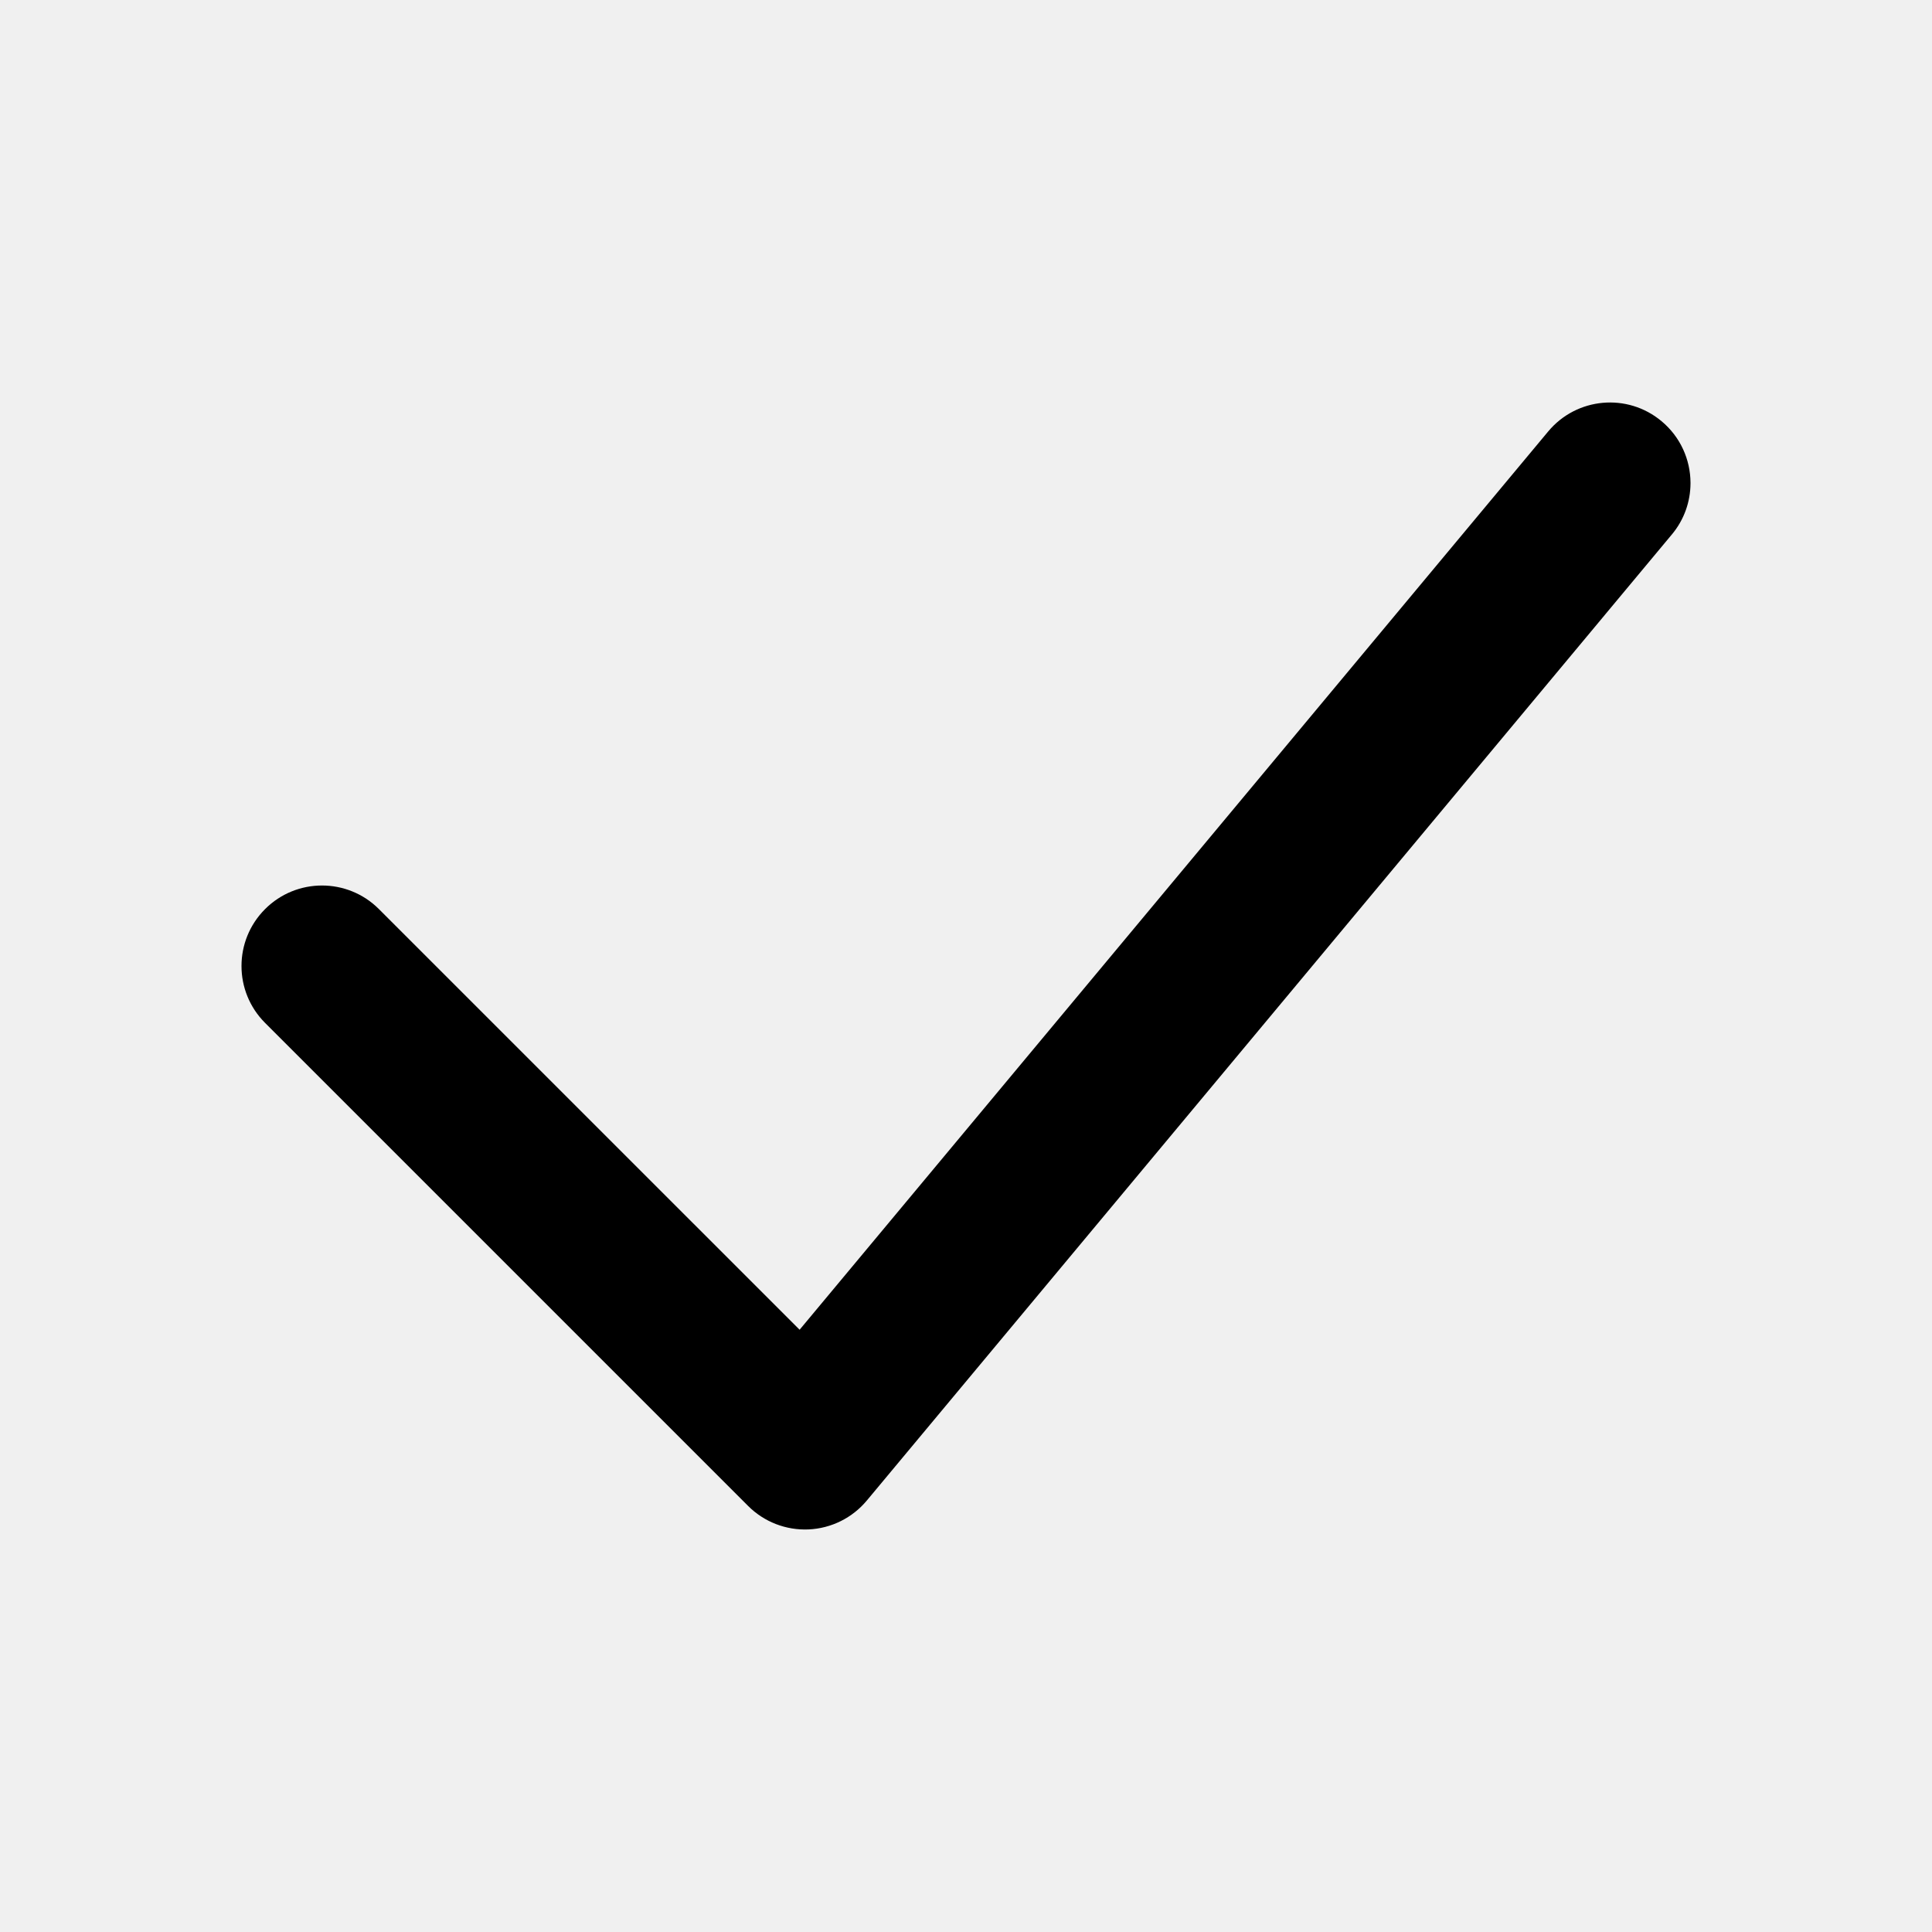
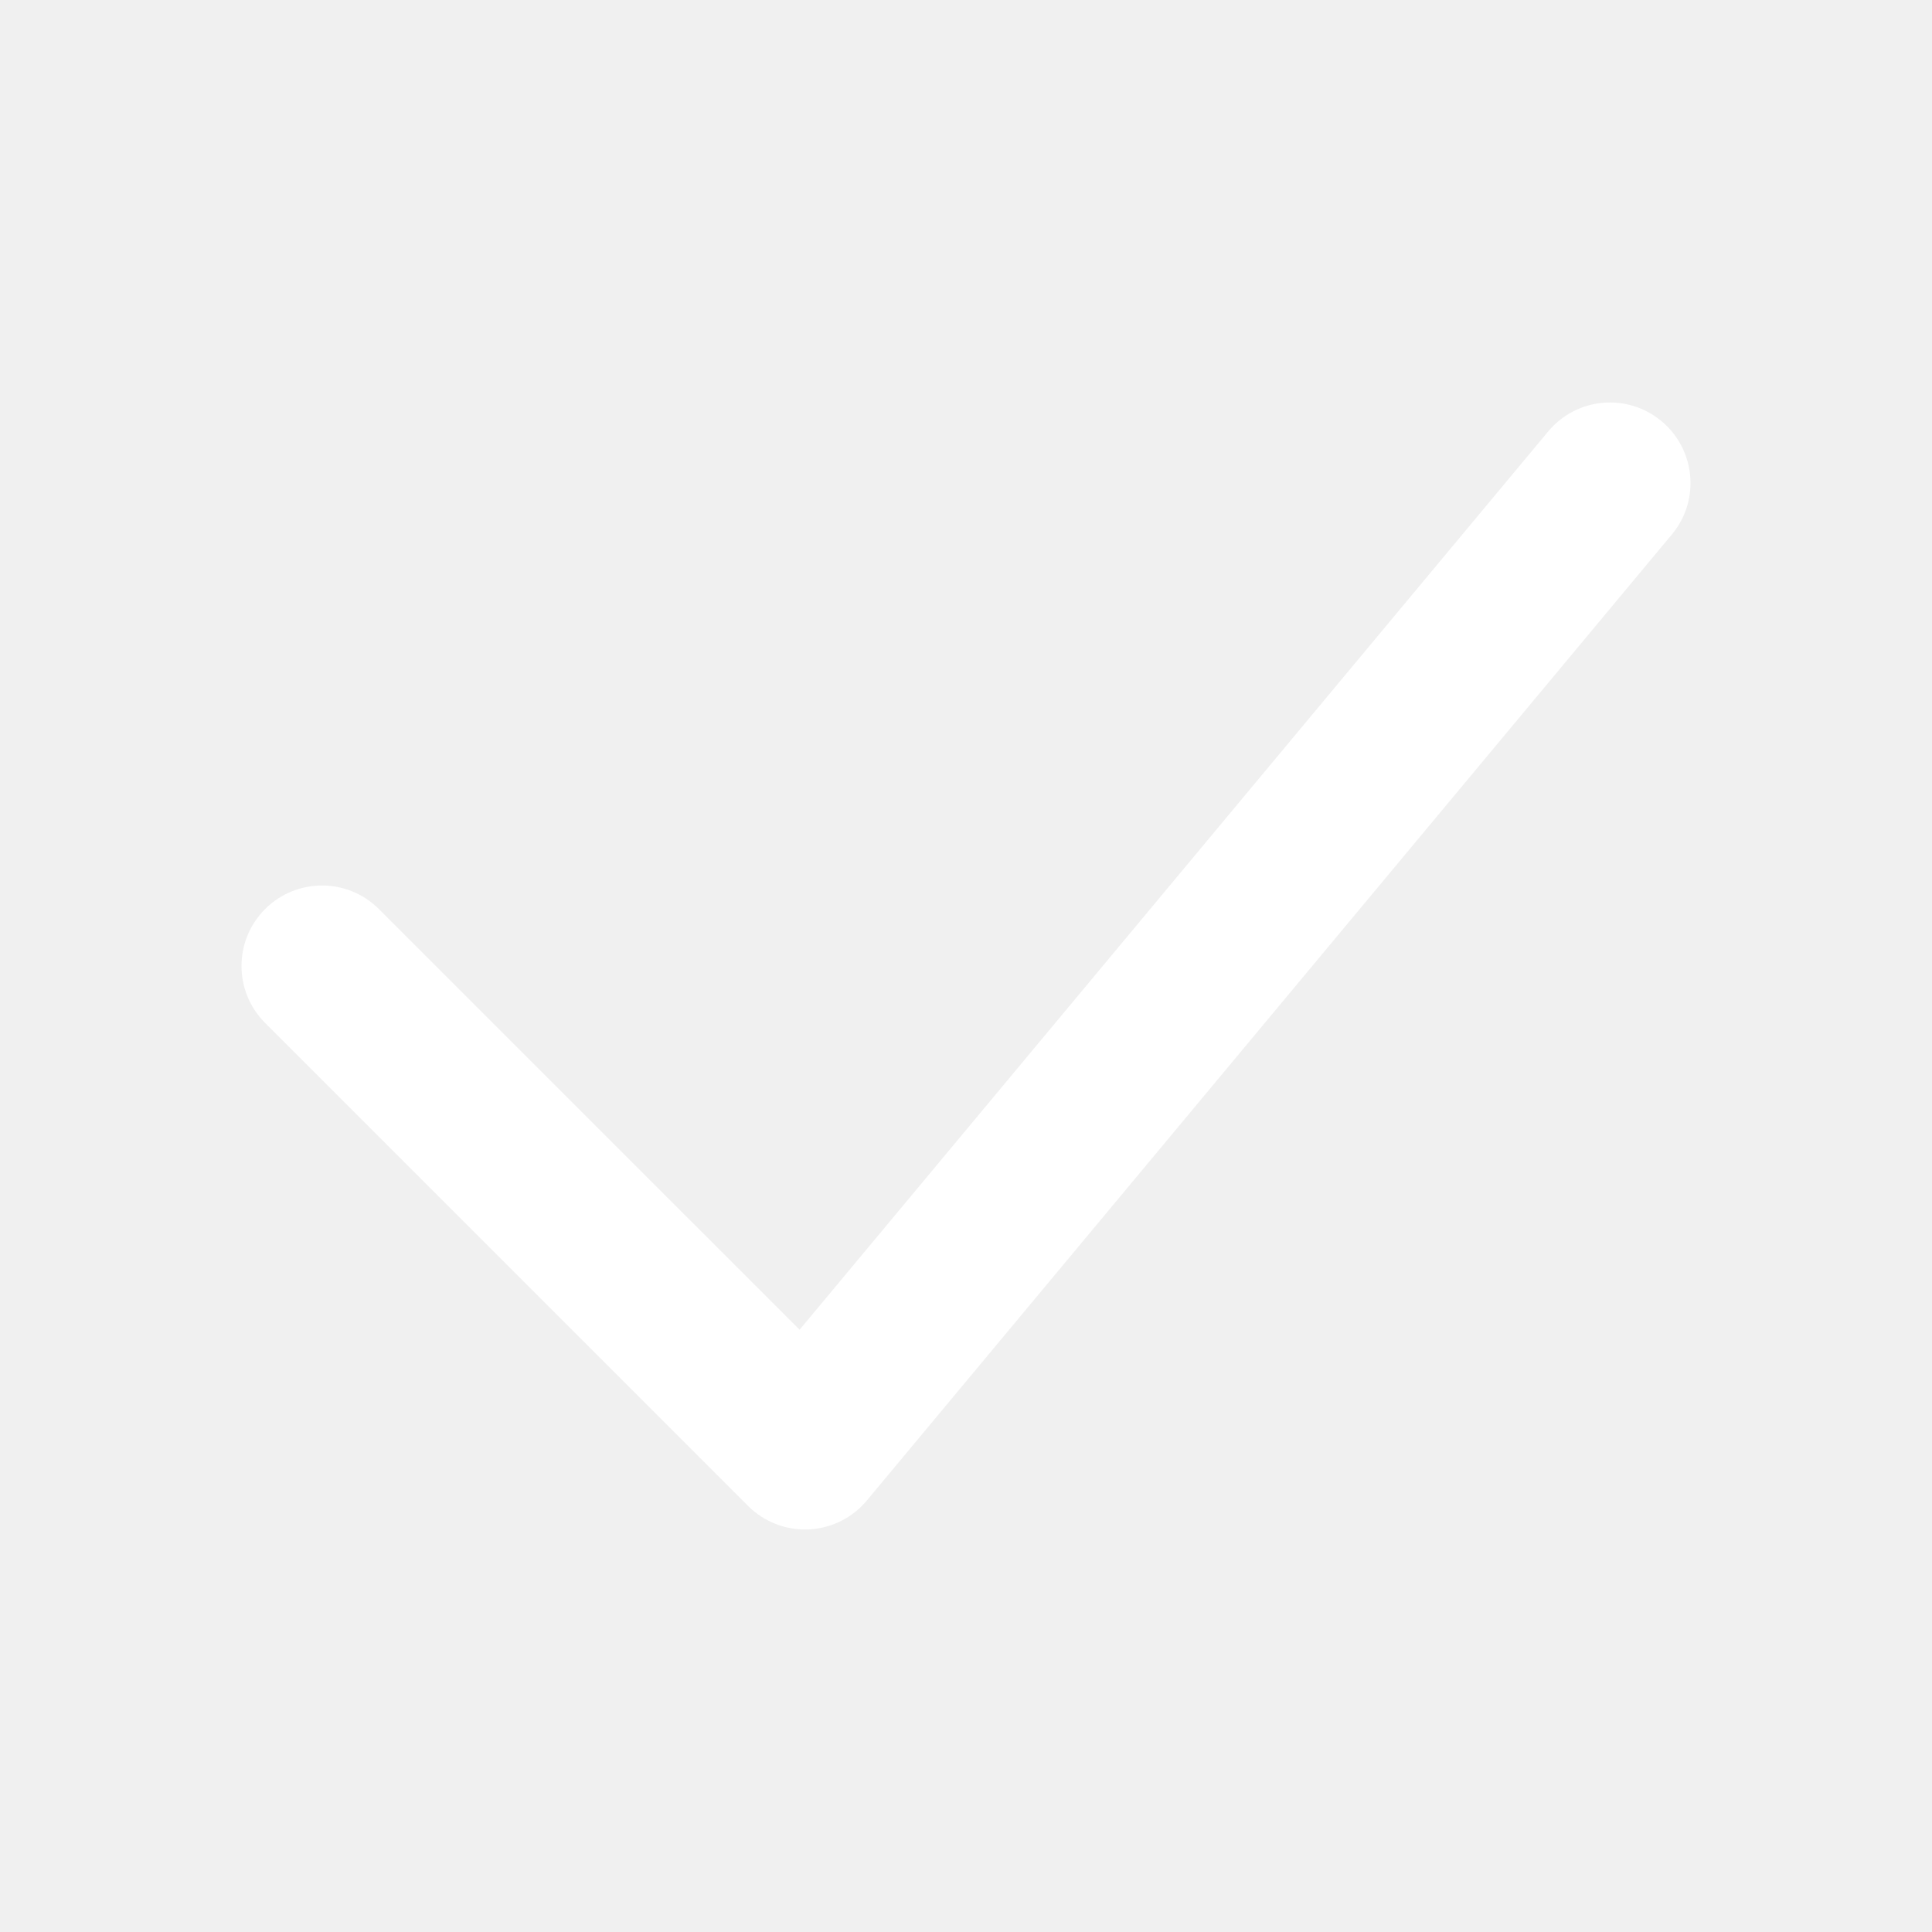
<svg xmlns="http://www.w3.org/2000/svg" width="48" height="48" viewBox="0 0 48 48" fill="none">
-   <path d="M42 12.015V11.987C41.996 11.419 41.751 10.856 41.28 10.464C40.432 9.756 39.171 9.871 38.464 10.72L19.866 33.037L9.414 22.586C8.633 21.805 7.367 21.805 6.586 22.586C6.196 22.976 6 23.487 6 23.998V24.002C6 24.513 6.196 25.024 6.586 25.414L18.586 37.414C18.983 37.812 19.529 38.023 20.091 37.998C20.652 37.972 21.177 37.712 21.536 37.28L41.536 13.28C41.845 12.911 41.997 12.462 42 12.015Z" fill="black" />
+   <path d="M42 12.015V11.987C41.996 11.419 41.751 10.856 41.28 10.464C40.432 9.756 39.171 9.871 38.464 10.72L19.866 33.037L9.414 22.586C8.633 21.805 7.367 21.805 6.586 22.586C6.196 22.976 6 23.487 6 23.998V24.002C6 24.513 6.196 25.024 6.586 25.414L18.586 37.414C18.983 37.812 19.529 38.023 20.091 37.998C20.652 37.972 21.177 37.712 21.536 37.28L41.536 13.28C41.845 12.911 41.997 12.462 42 12.015Z" fill="white" />
</svg>
